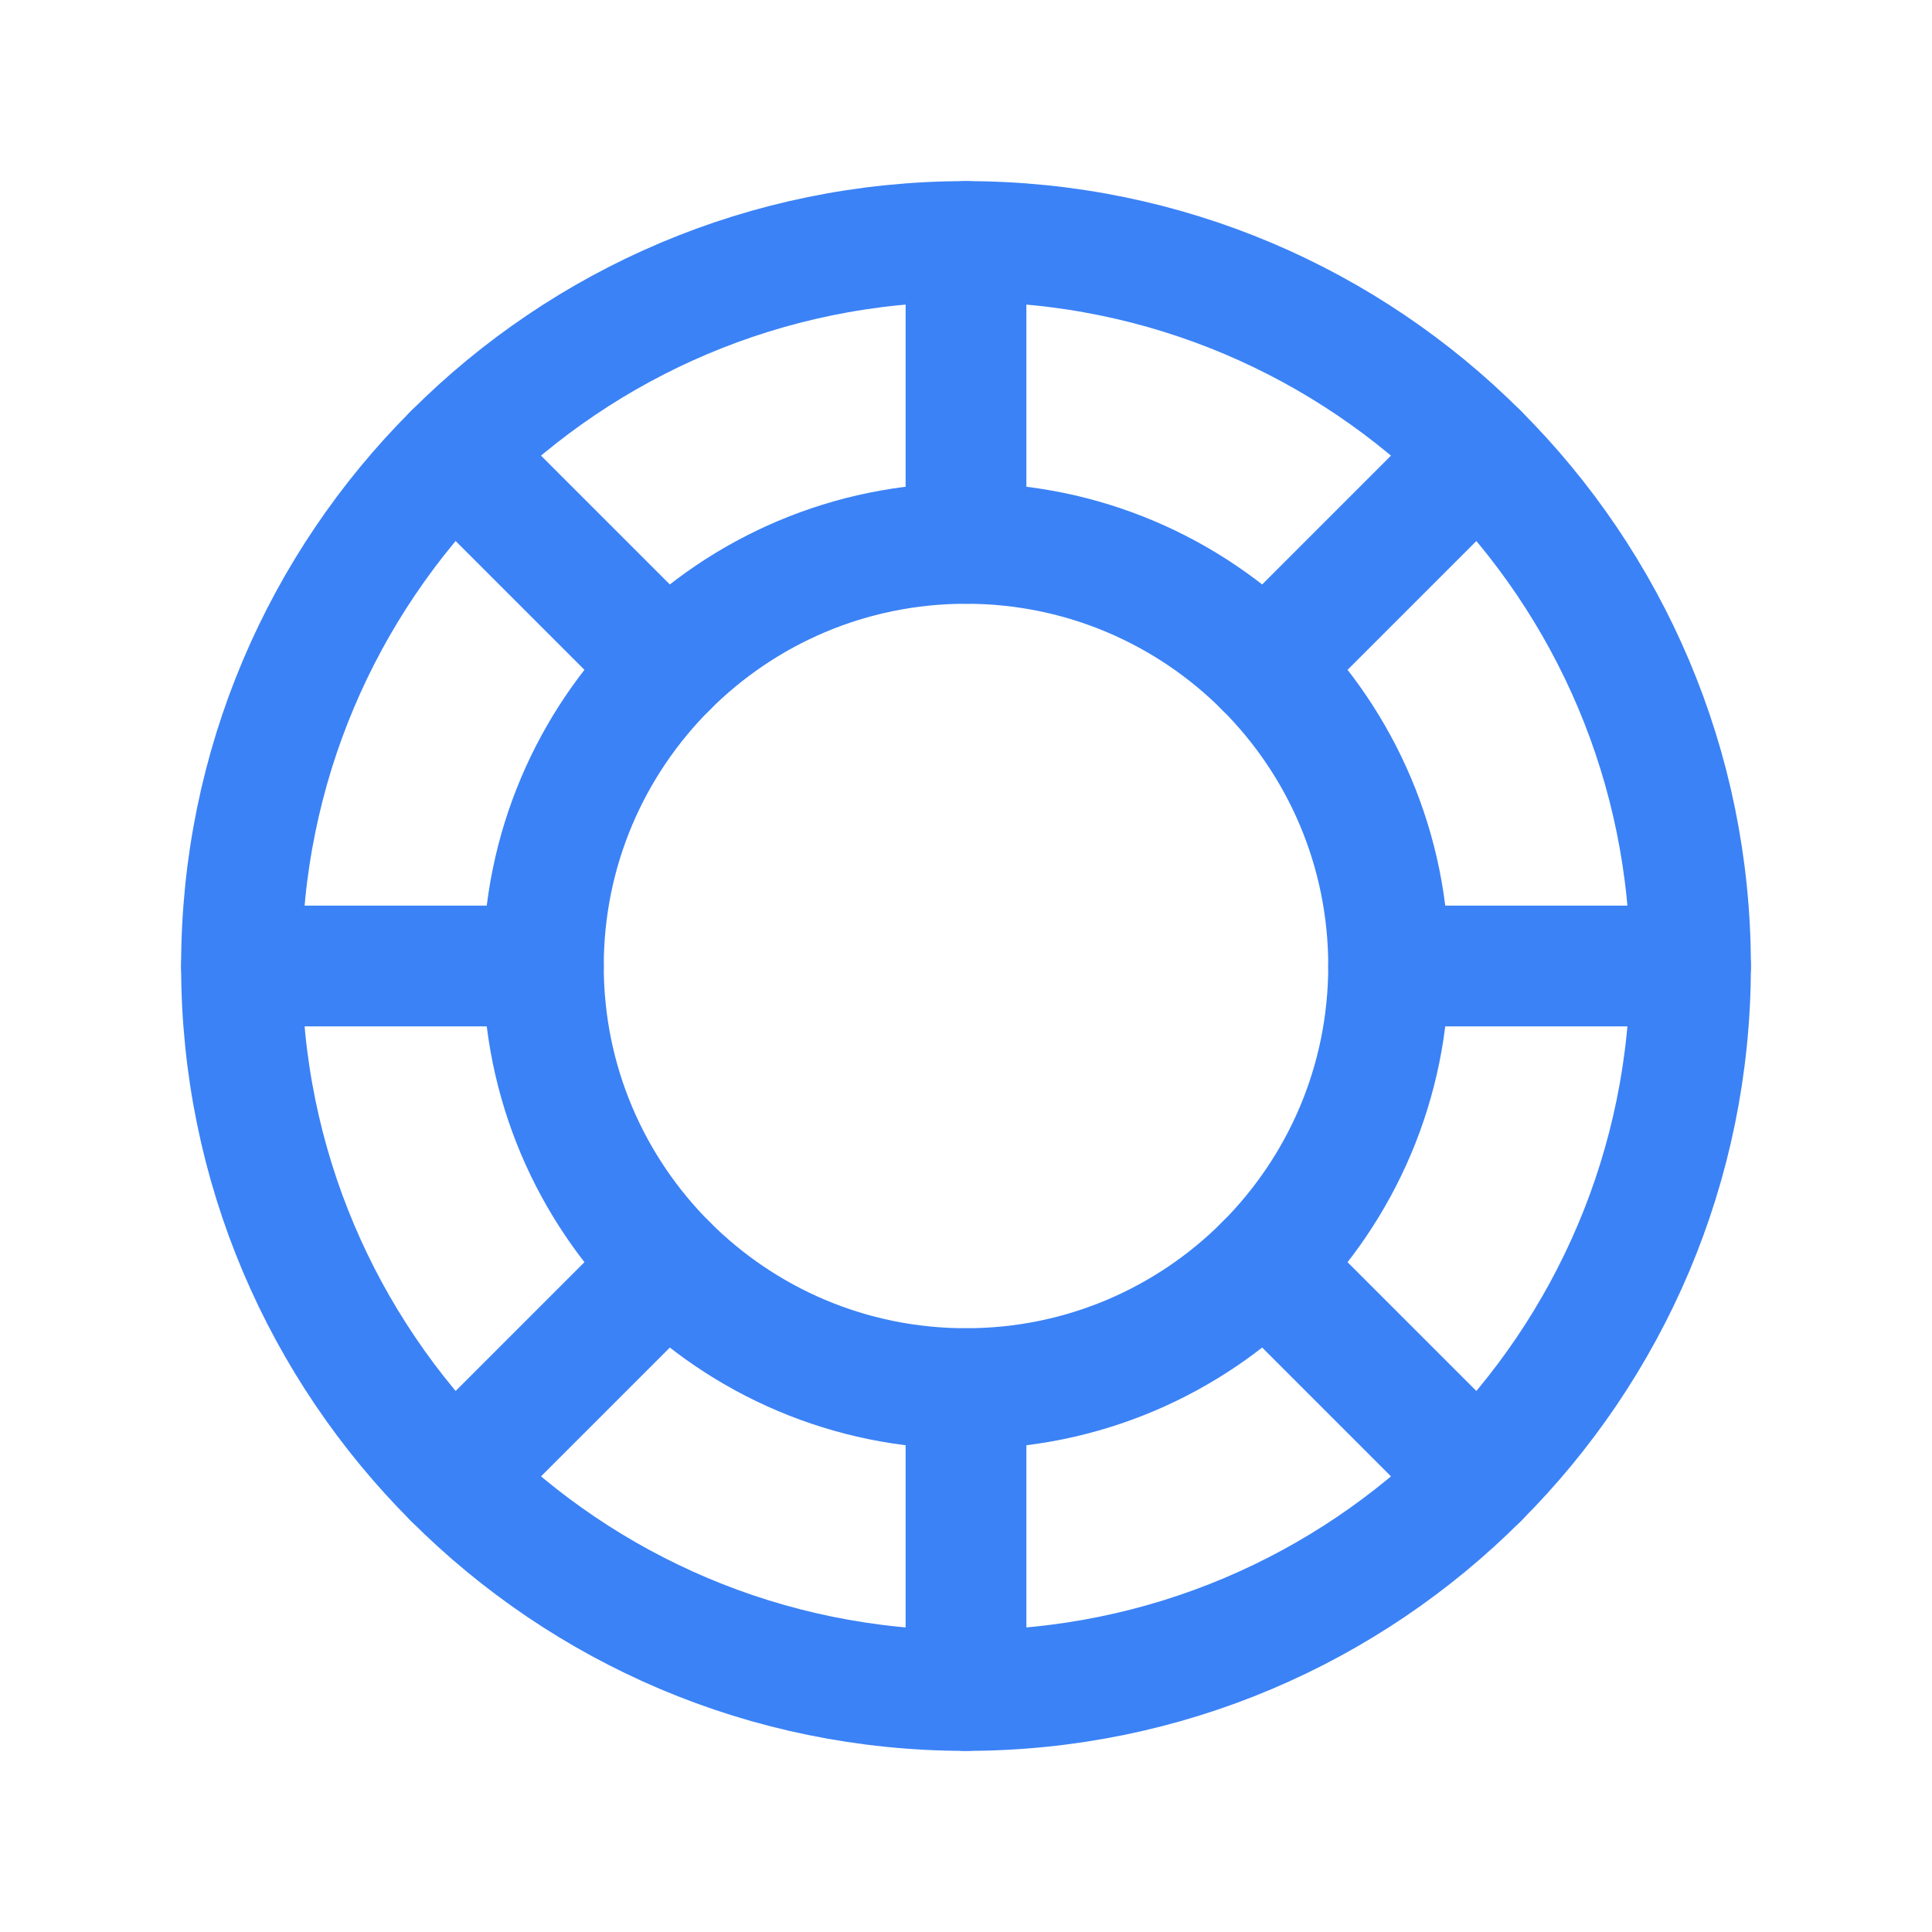
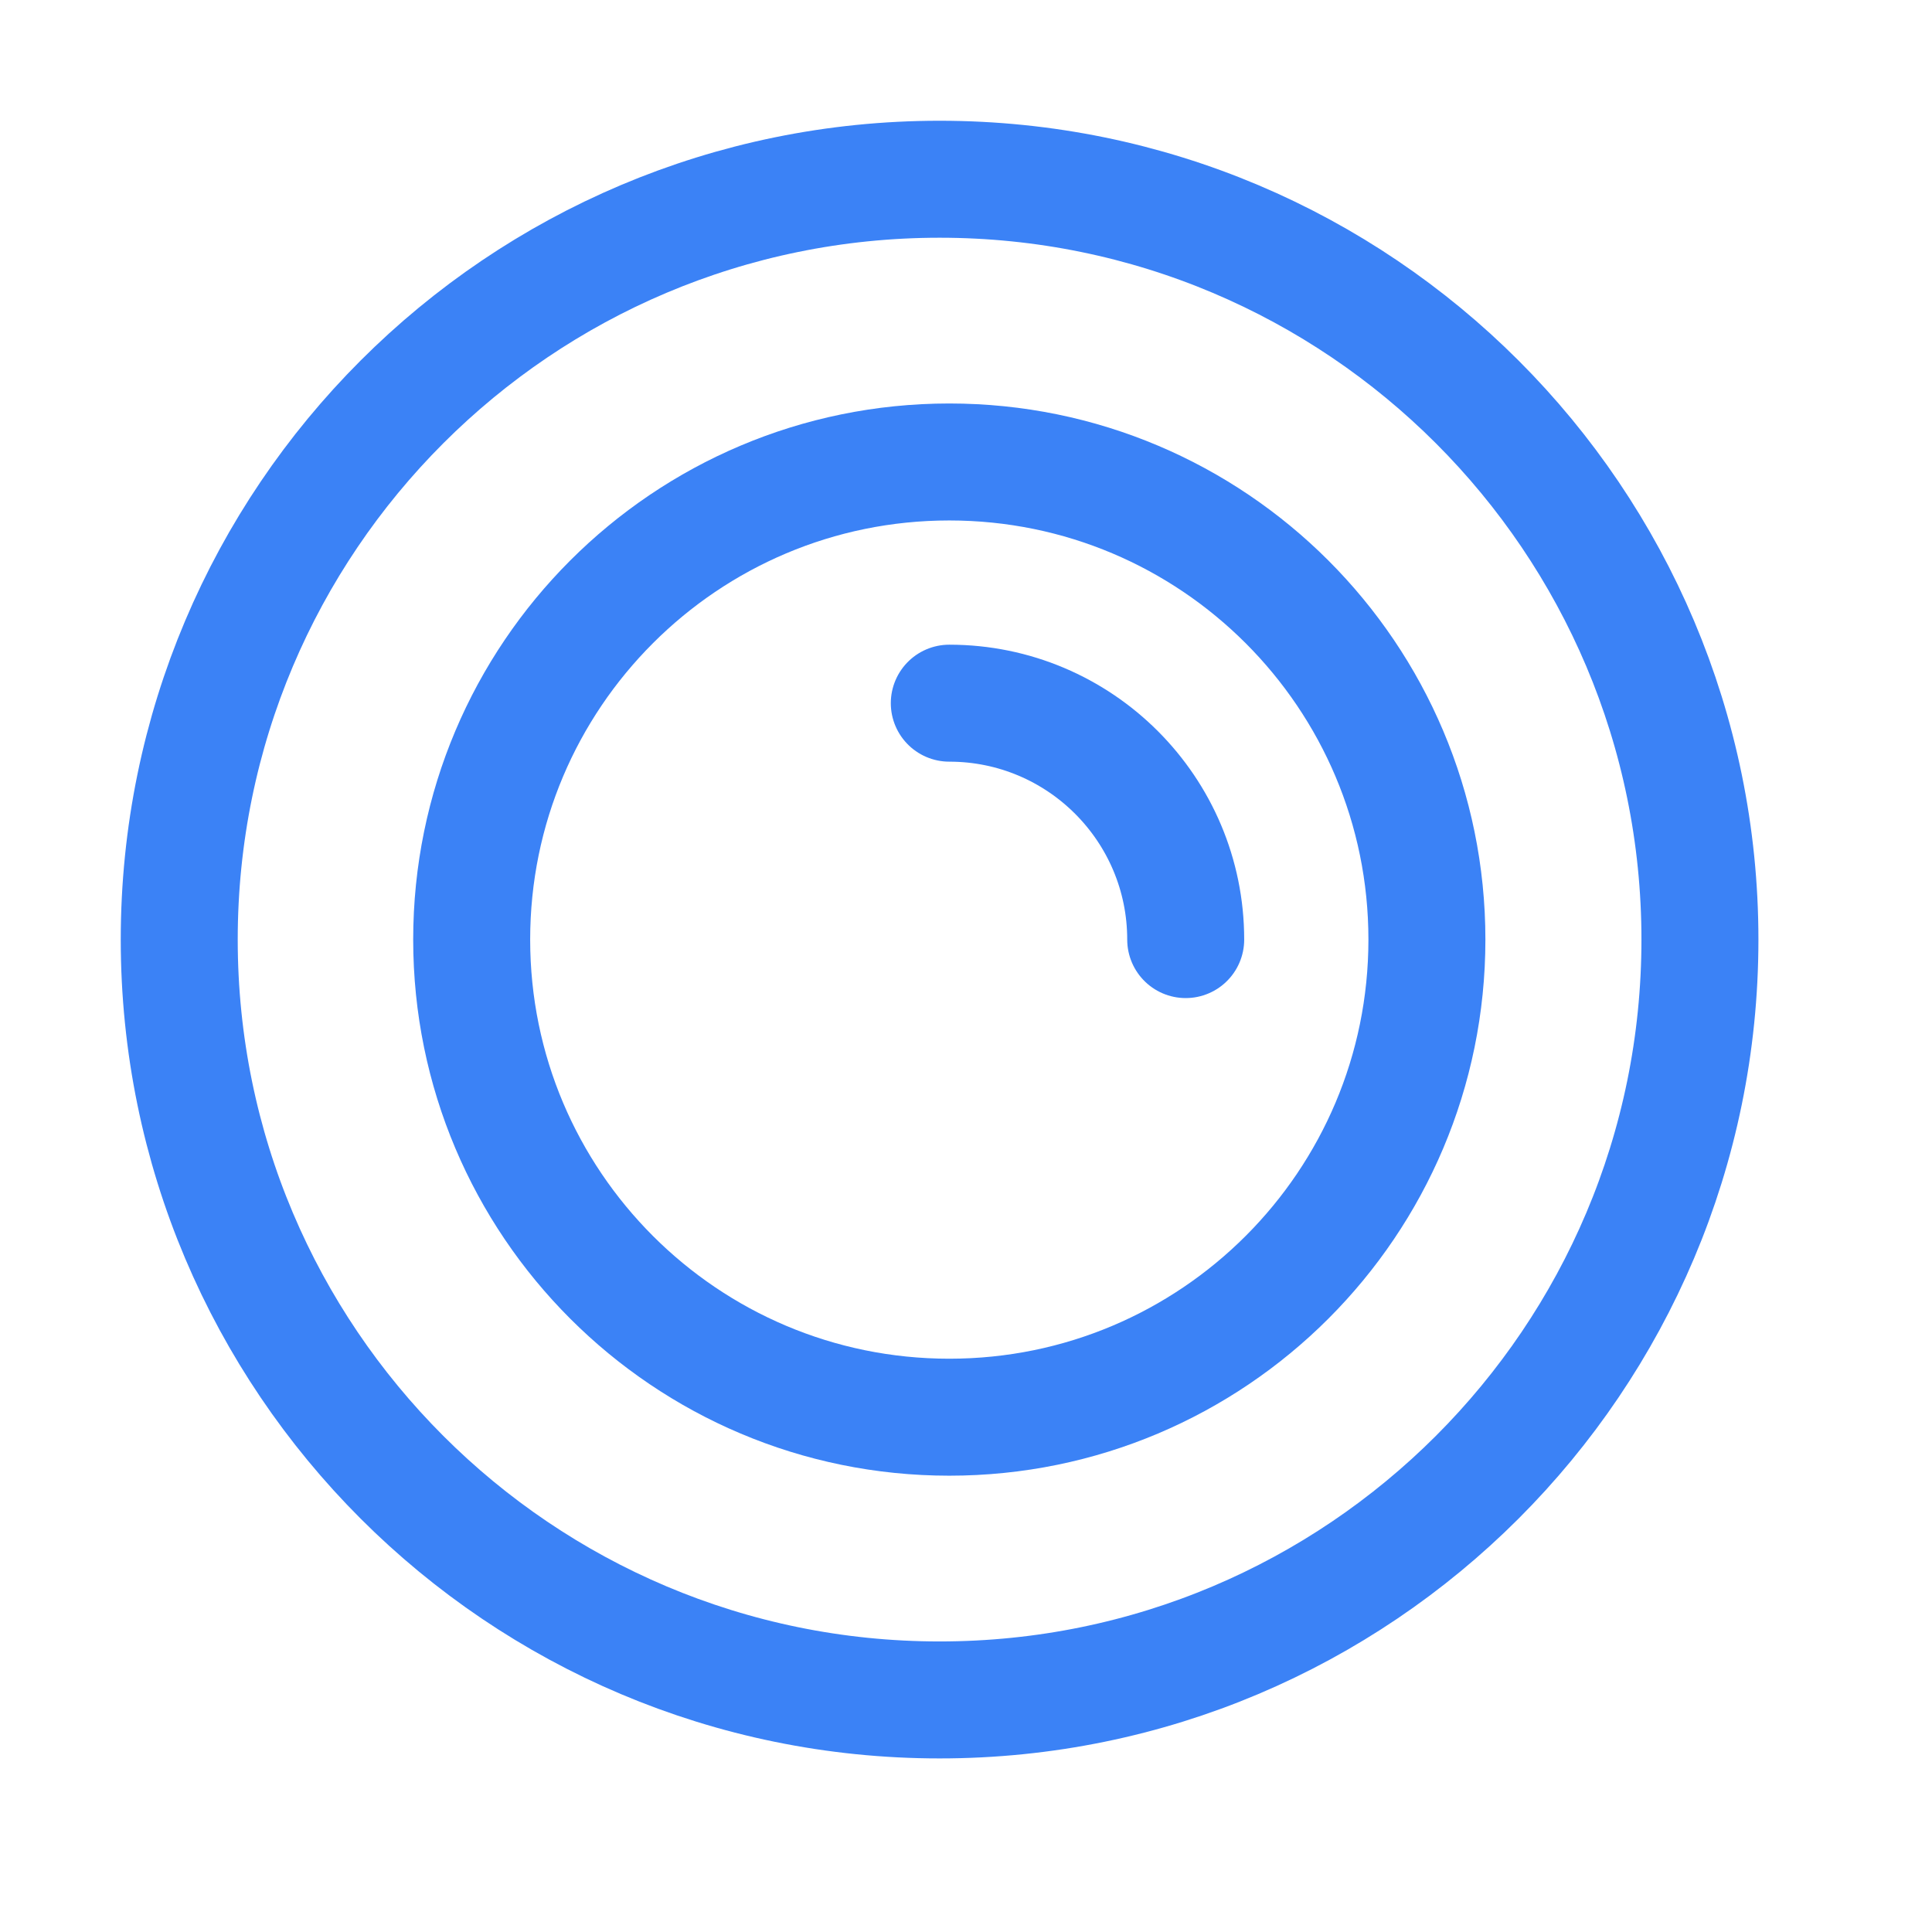
- <svg xmlns="http://www.w3.org/2000/svg" viewBox="0 0 256 256">
-   <rect width="256" height="256" fill="none" />
-   <circle cx="128" cy="128" r="96" fill="none" stroke="#3b82f6" stroke-linecap="round" stroke-linejoin="round" stroke-width="16" />
-   <circle cx="128" cy="128" r="56" fill="none" stroke="#3b82f6" stroke-linecap="round" stroke-linejoin="round" stroke-width="16" />
-   <line x1="128" y1="72" x2="128" y2="32" fill="none" stroke="#3b82f6" stroke-linecap="round" stroke-linejoin="round" stroke-width="16" />
-   <line x1="88.4" y1="88.4" x2="60.12" y2="60.12" fill="none" stroke="#3b82f6" stroke-linecap="round" stroke-linejoin="round" stroke-width="16" />
-   <line x1="72" y1="128" x2="32" y2="128" fill="none" stroke="#3b82f6" stroke-linecap="round" stroke-linejoin="round" stroke-width="16" />
-   <line x1="88.4" y1="167.6" x2="60.12" y2="195.88" fill="none" stroke="#3b82f6" stroke-linecap="round" stroke-linejoin="round" stroke-width="16" />
-   <line x1="128" y1="184" x2="128" y2="224" fill="none" stroke="#3b82f6" stroke-linecap="round" stroke-linejoin="round" stroke-width="16" />
-   <line x1="167.6" y1="167.6" x2="195.88" y2="195.88" fill="none" stroke="#3b82f6" stroke-linecap="round" stroke-linejoin="round" stroke-width="16" />
-   <line x1="184" y1="128" x2="224" y2="128" fill="none" stroke="#3b82f6" stroke-linecap="round" stroke-linejoin="round" stroke-width="16" />
-   <line x1="167.6" y1="88.4" x2="195.88" y2="60.12" fill="none" stroke="#3b82f6" stroke-linecap="round" stroke-linejoin="round" stroke-width="16" />
+ <svg xmlns="http://www.w3.org/2000/svg" viewBox="0 0 256 256" width="256" height="256">
+   <g transform="translate(16, 16) scale(15.5)">
+     <g id="coin--accounting-billing-payment-cash-coin-currency-money-finance">
+       <path id="Ellipse 19" stroke="#3b82f6" stroke-linecap="round" stroke-linejoin="round" d="M7 0.5c3.59 0 6.5 2.91 6.5 6.5 0 3.59 -2.91 6.5 -6.5 6.5C3.41 13.5 0.5 10.59 0.5 7 0.5 3.41 3.41 0.5 7 0.5Z" stroke-width="1" fill="none" />
+       <path id="Ellipse 21" stroke="#3b82f6" stroke-linecap="round" stroke-linejoin="round" d="M7.083 2.917c2.255 0 4.083 1.828 4.083 4.083 0 2.255 -1.828 4.083 -4.083 4.083 -2.255 0 -4.083 -1.828 -4.083 -4.083 0 -2.255 1.828 -4.083 4.083 -4.083Z" stroke-width="1" fill="none" />
+       <path id="Ellipse 22" stroke="#3b82f6" stroke-linecap="round" stroke-linejoin="round" d="M7.083 4.979c1.116 0 2.021 0.905 2.021 2.021" stroke-width="1" fill="none" />
+     </g>
+   </g>
</svg>
